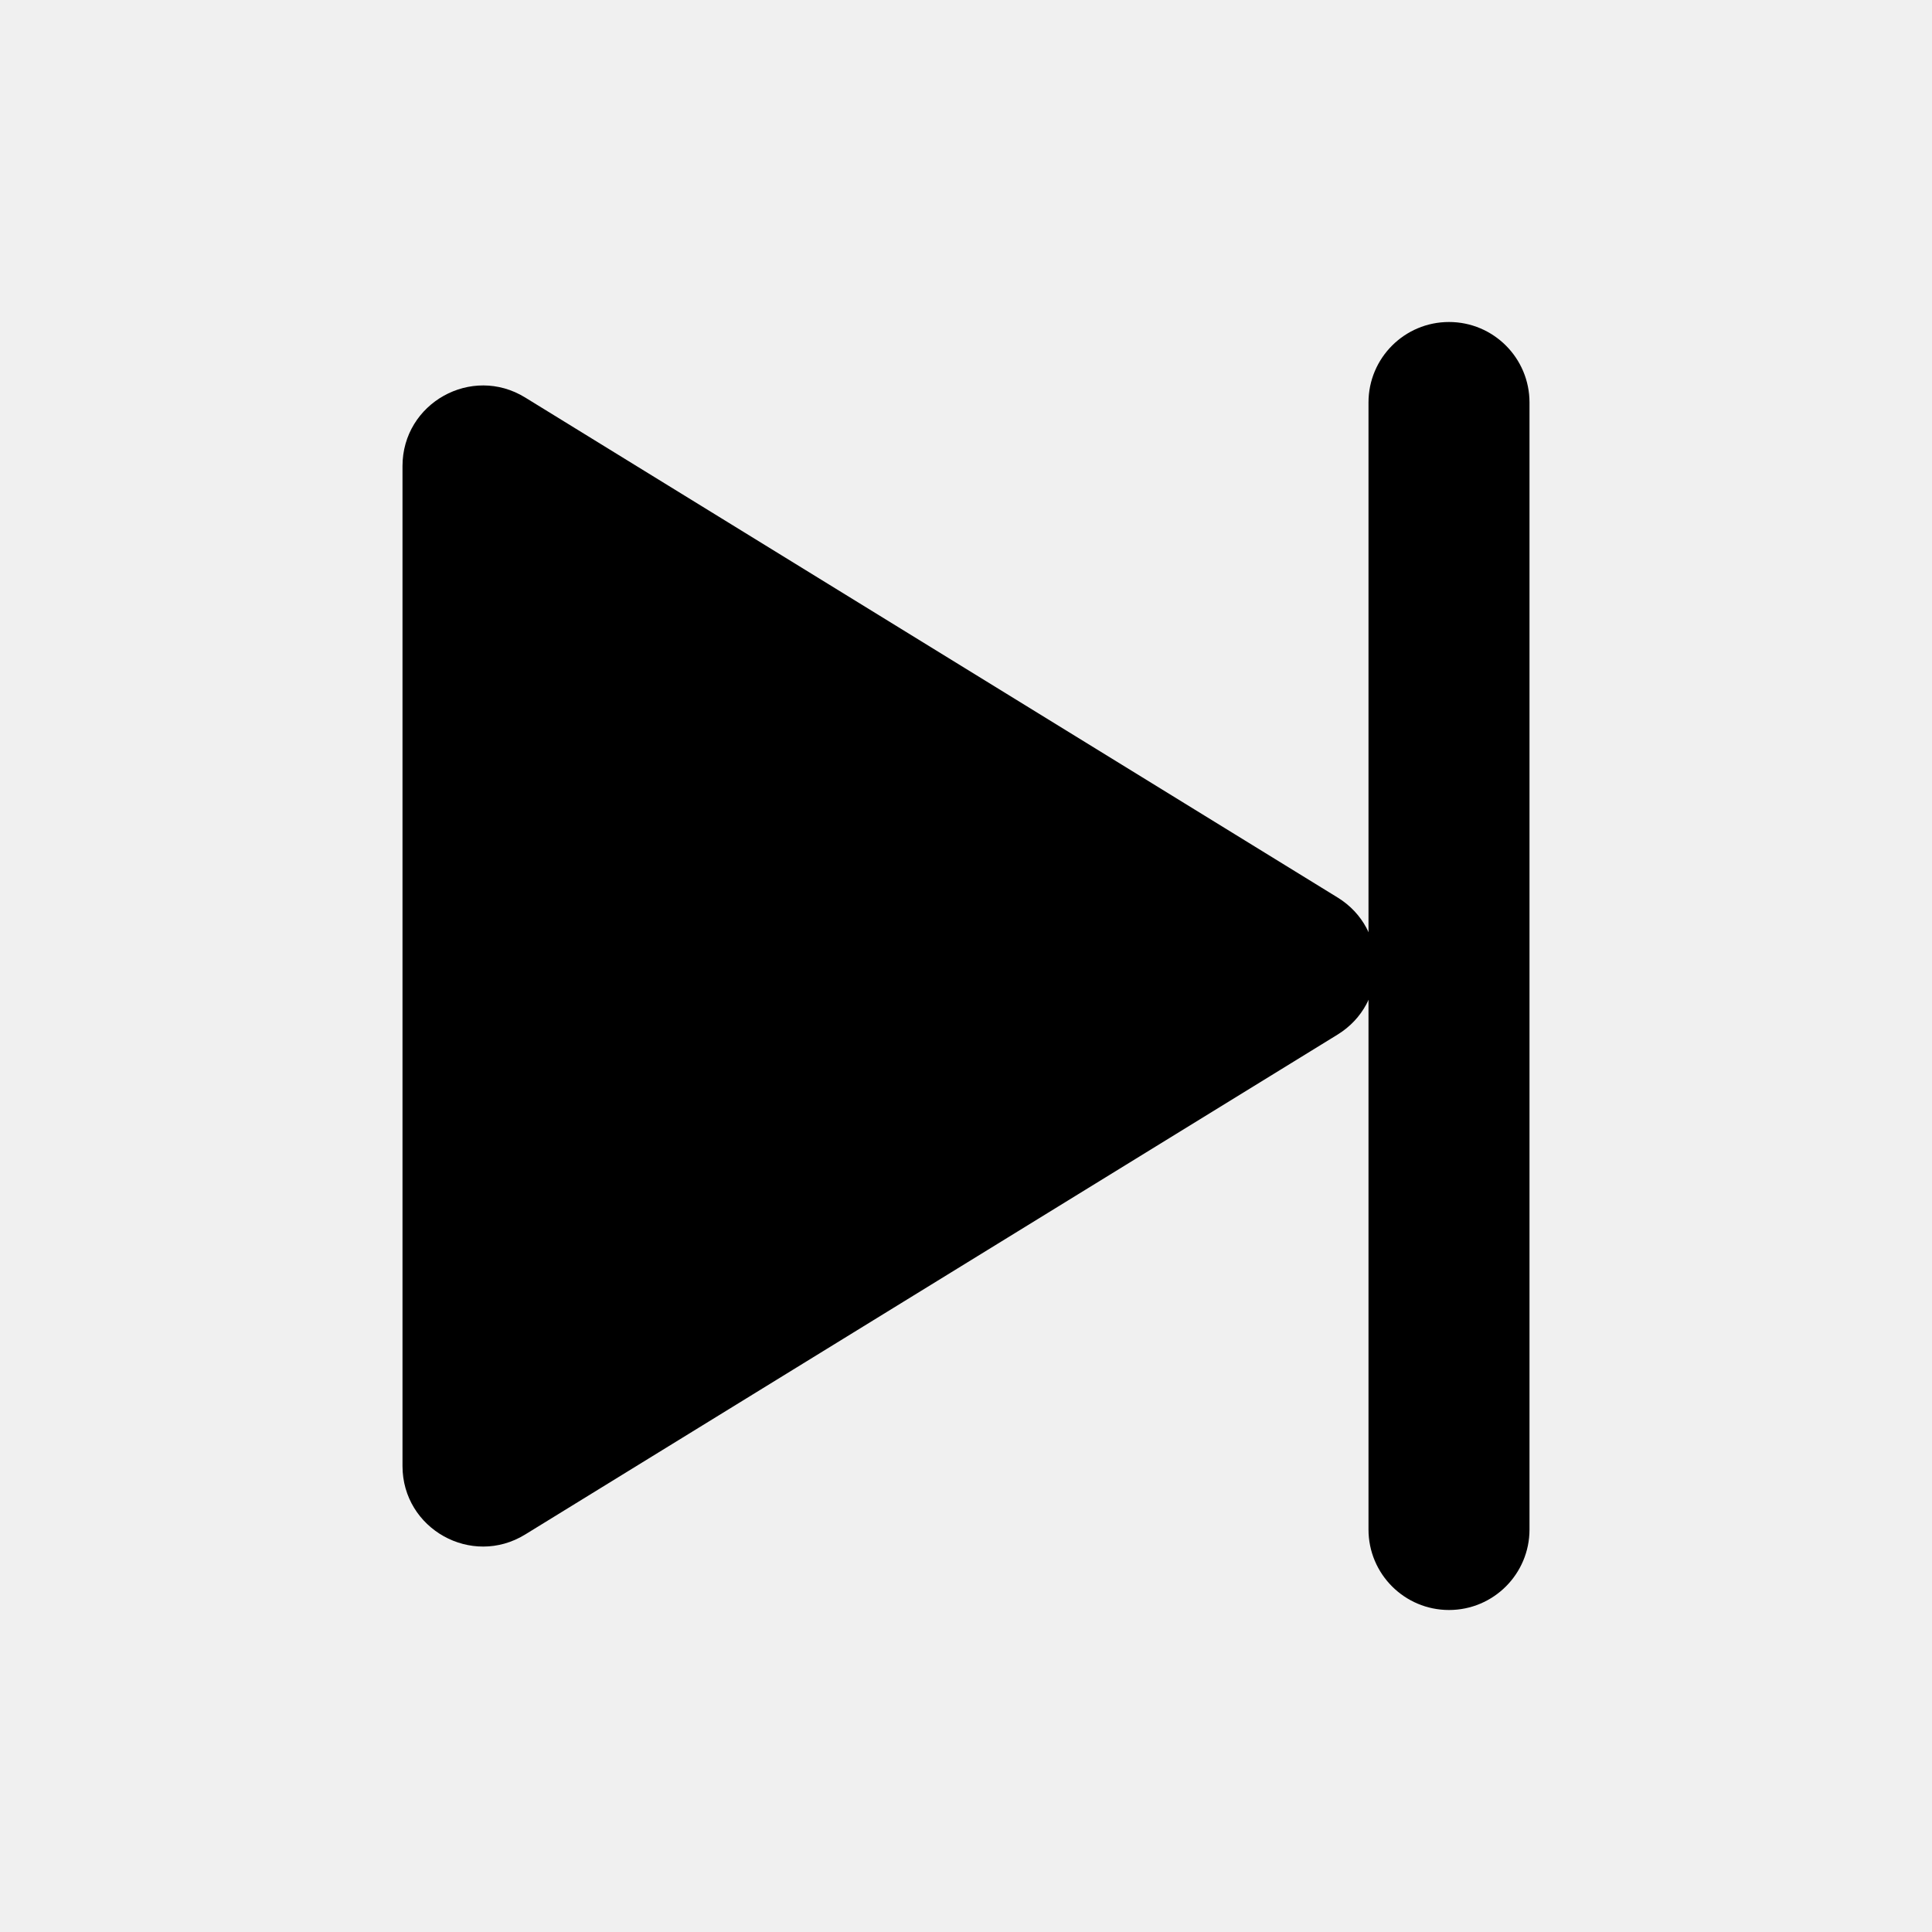
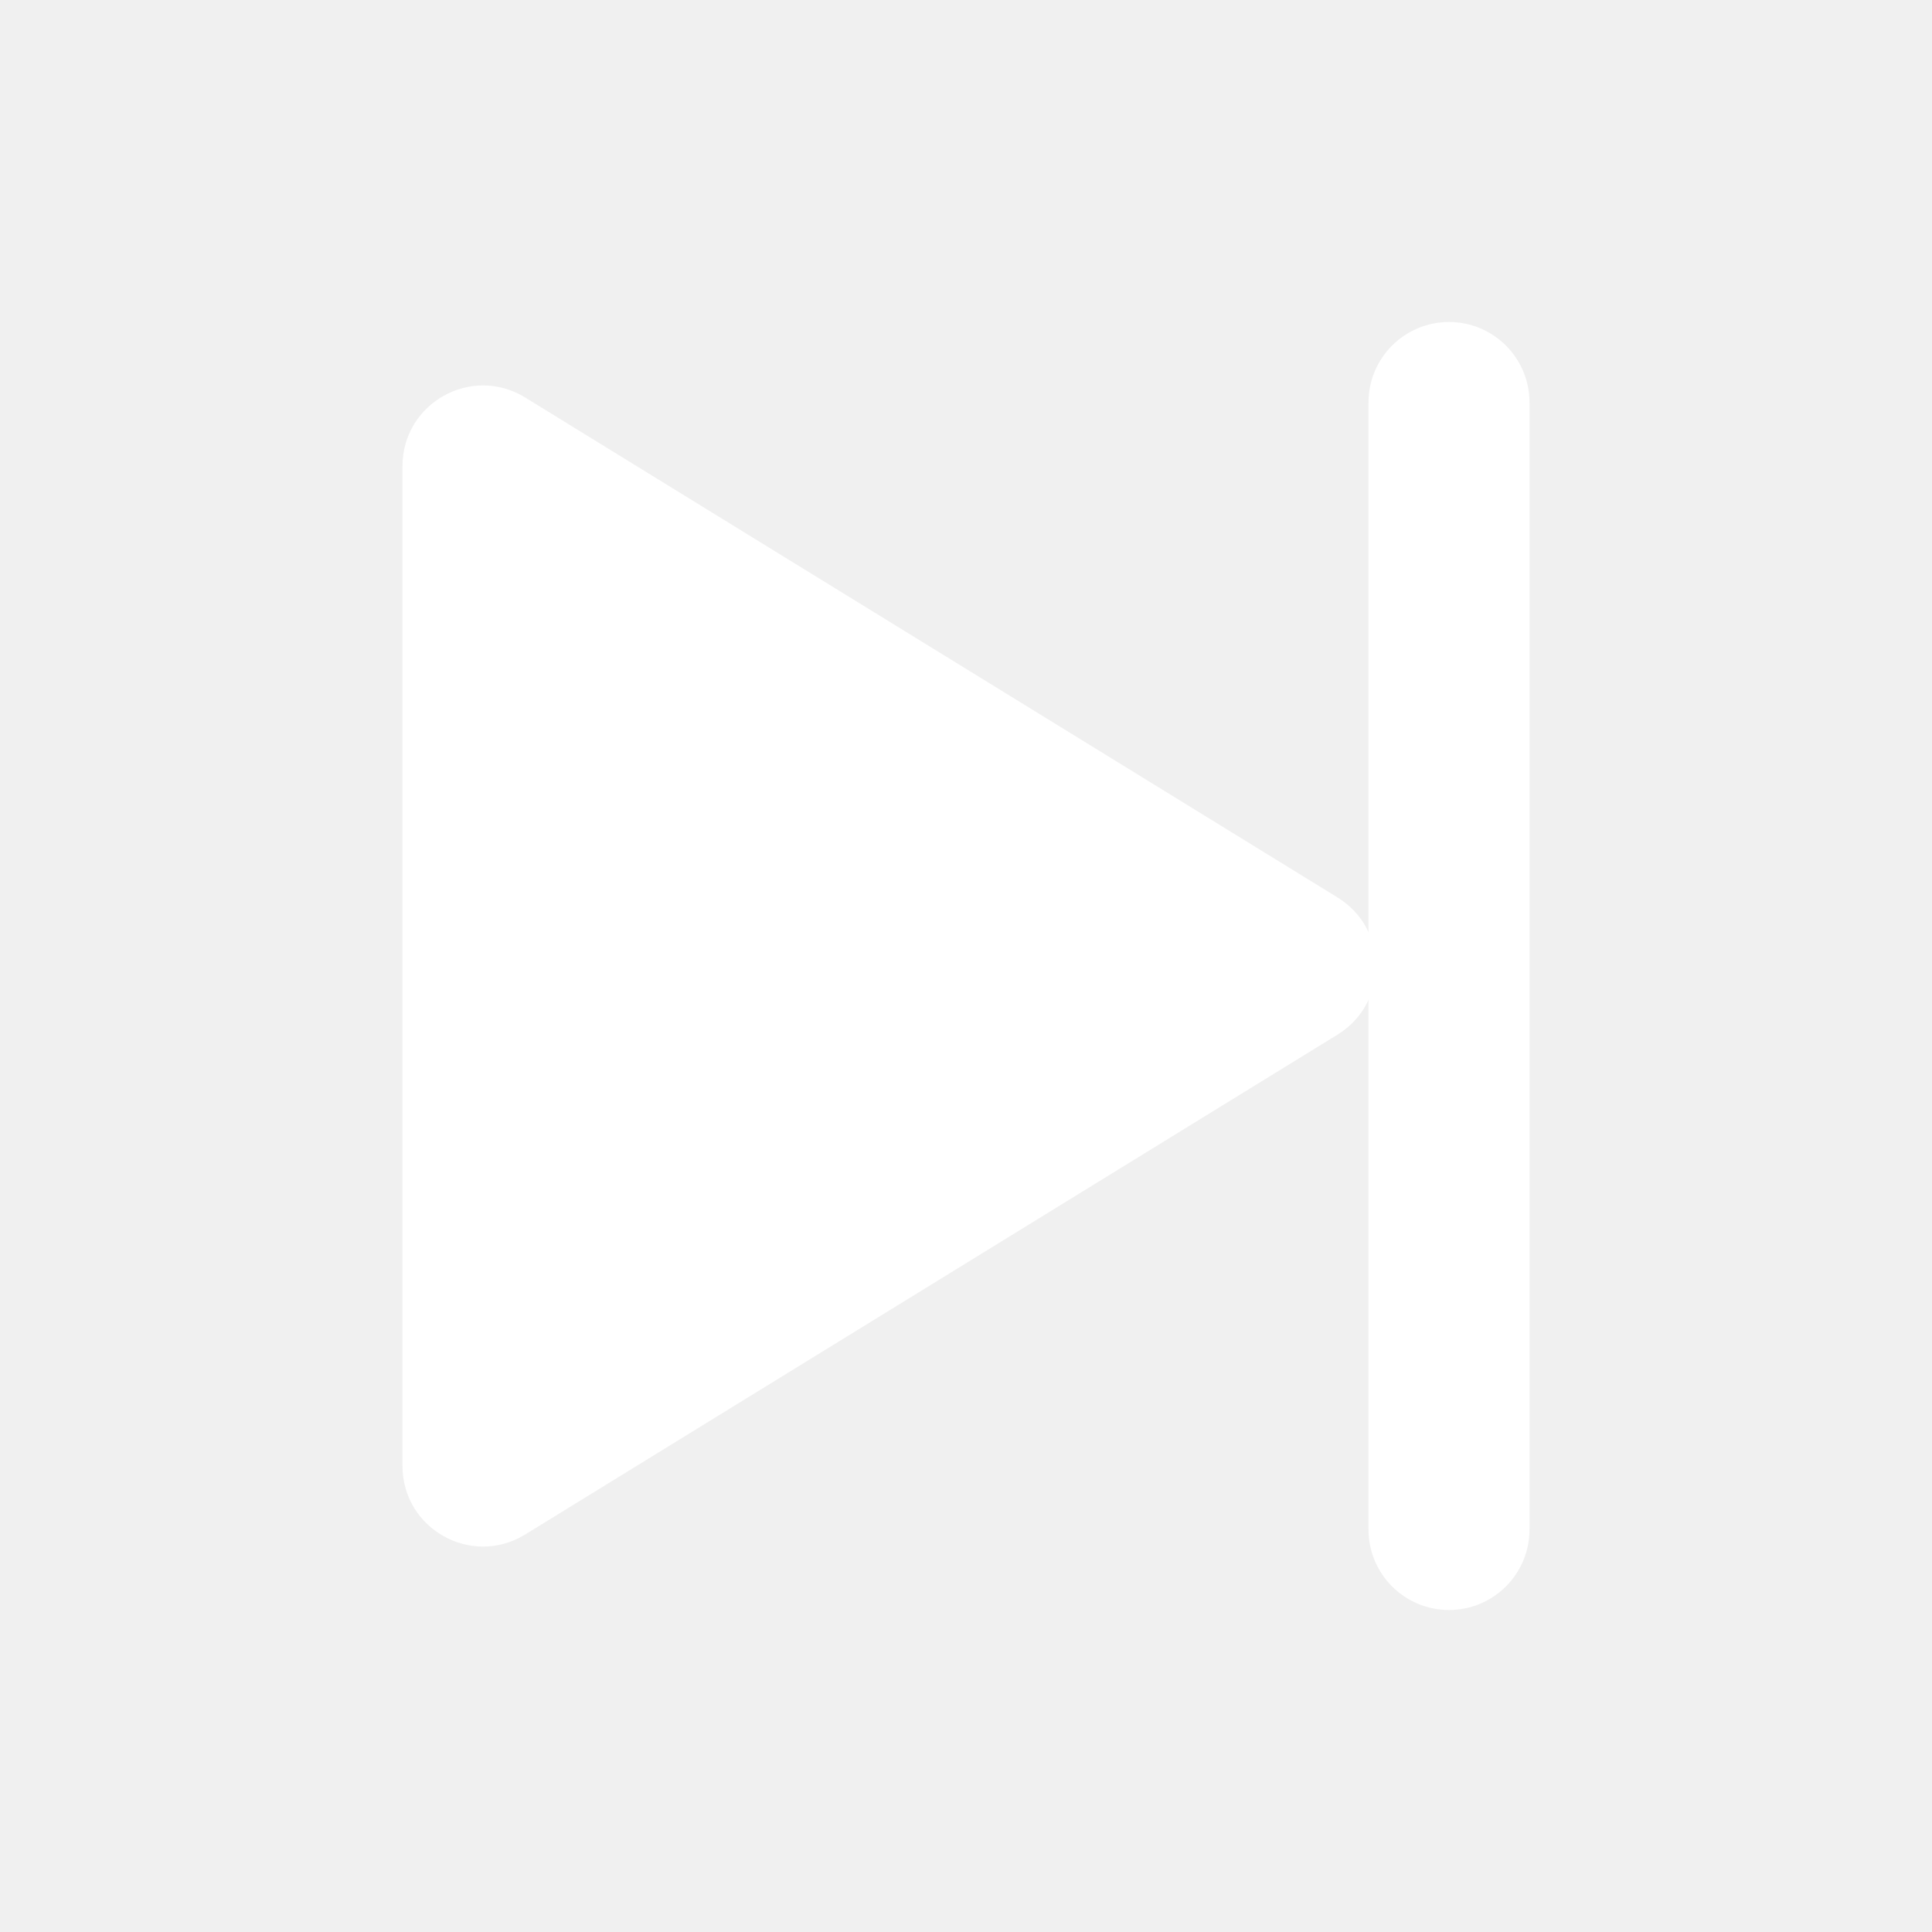
<svg xmlns="http://www.w3.org/2000/svg" width="24" height="24" viewBox="0 0 24 24" fill="none">
-   <path d="M6.524 4.938C5.858 4.528 5 5.007 5 5.79V18.211C5 18.993 5.858 19.472 6.524 19.062L16.616 12.852C17.251 12.461 17.251 11.539 16.616 11.149L6.524 4.938Z" fill="black" />
-   <rect x="17" y="4" width="2" height="16" rx="1" fill="black" />
+   <path d="M6.524 4.938C5.858 4.528 5 5.007 5 5.79V18.211C5 18.993 5.858 19.472 6.524 19.062L16.616 12.852C17.251 12.461 17.251 11.539 16.616 11.149L6.524 4.938Z" fill="white" />
+   <rect x="17" y="4" width="2" height="16" rx="1" fill="white" />
</svg>
